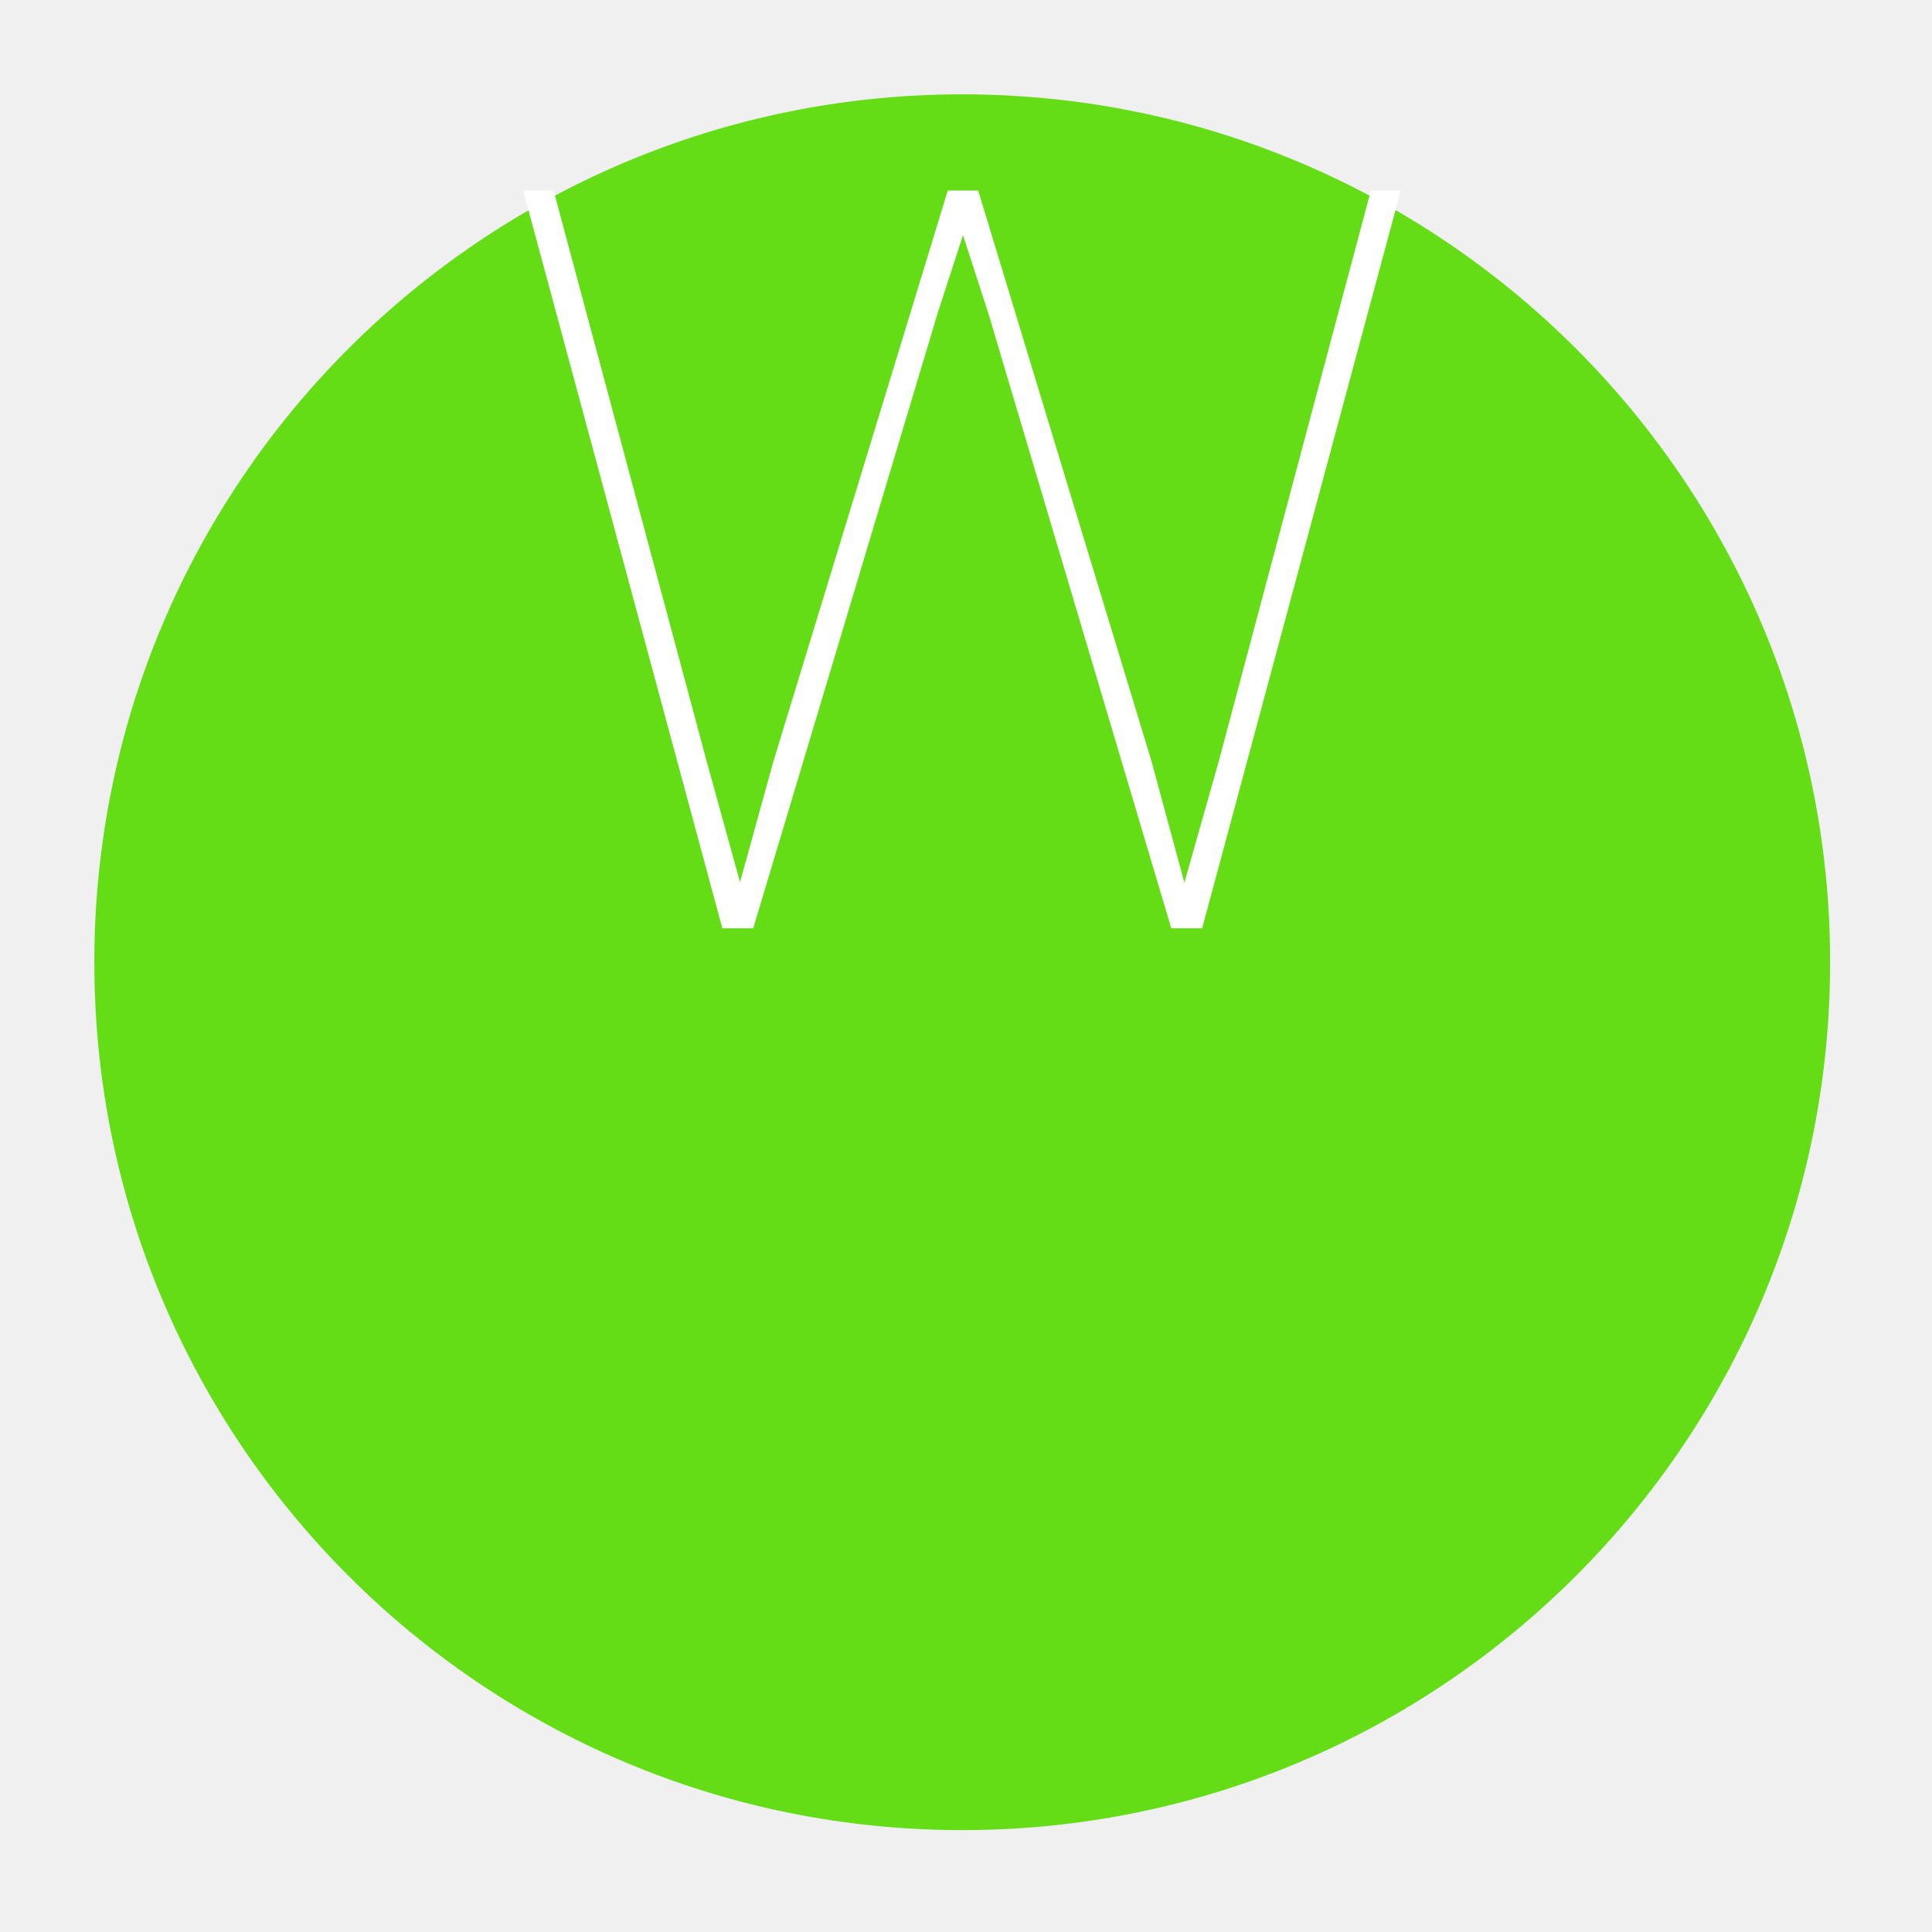
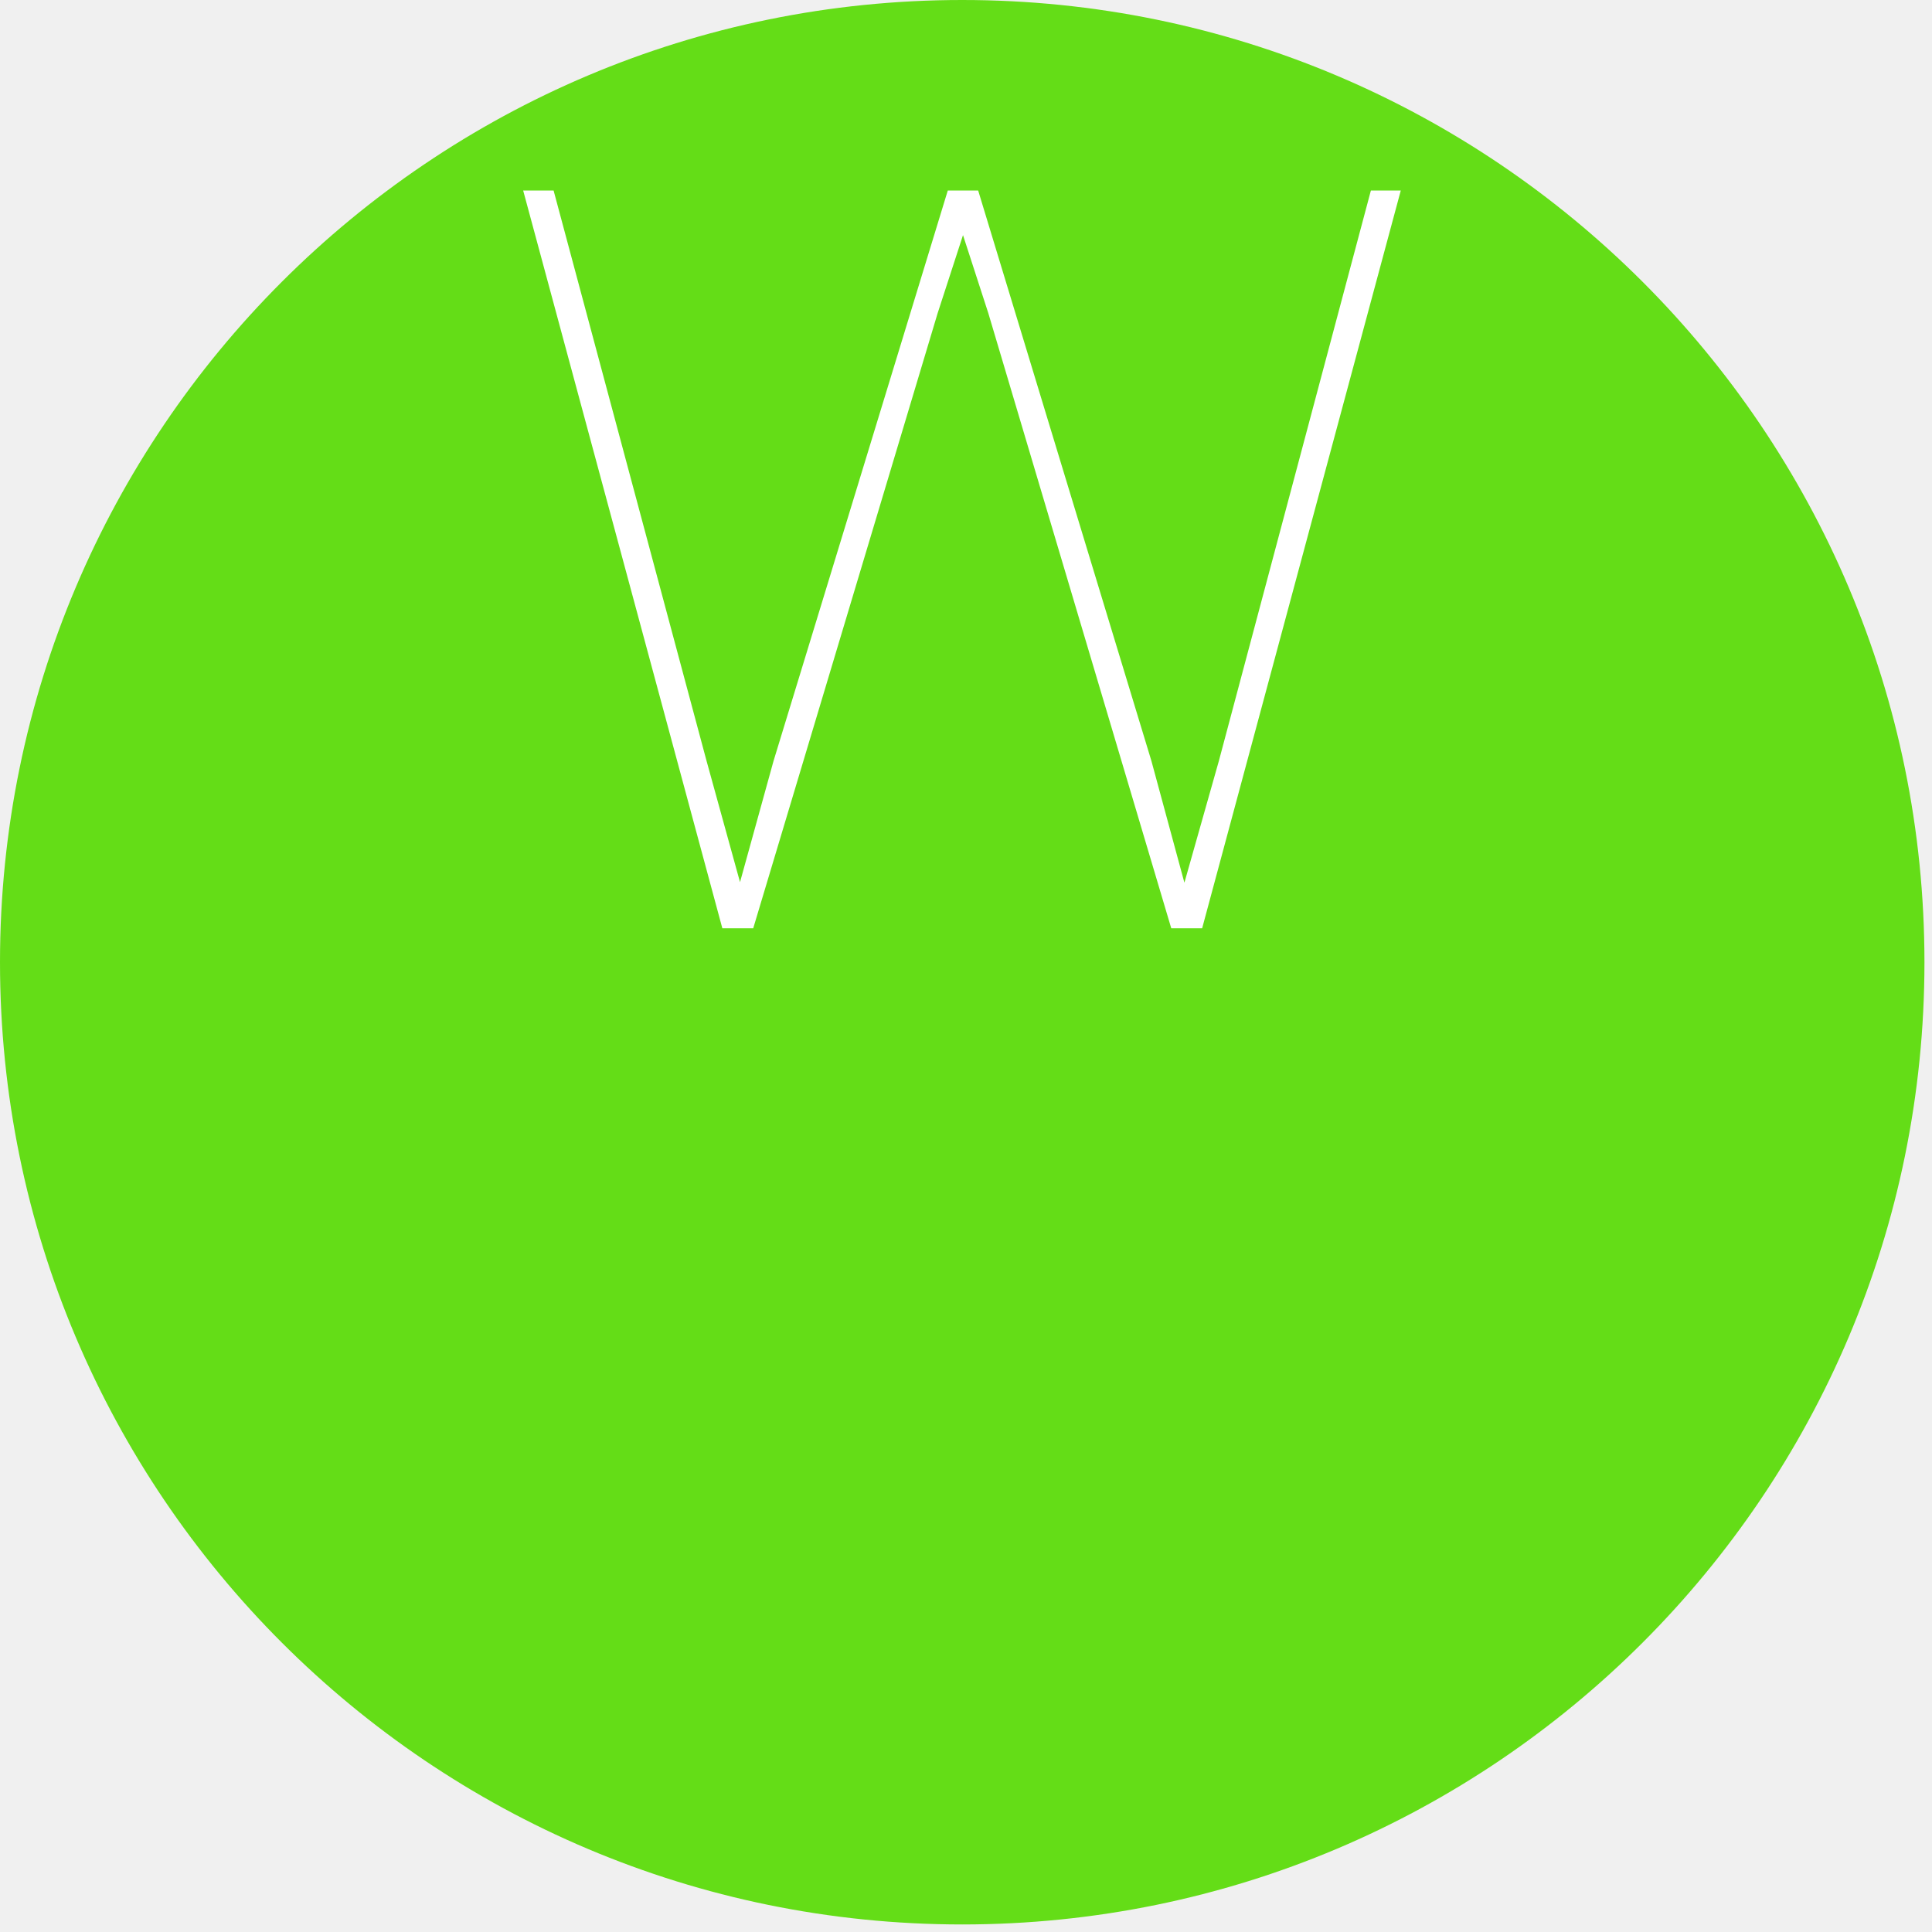
<svg xmlns="http://www.w3.org/2000/svg" width="532" height="532" viewBox="0 0 512 512">
-   <circle cx="255" cy="255" r="230" fill="#64dd17" />
+   <circle cx="255" cy="255" r="255" fill="#64dd17" />
  <text x="255" y="246" alignment-baseline="central" text-anchor="middle" fill="#fff" font-size="275" font-weight="100" font-family="Roboto">W</text>
</svg>
